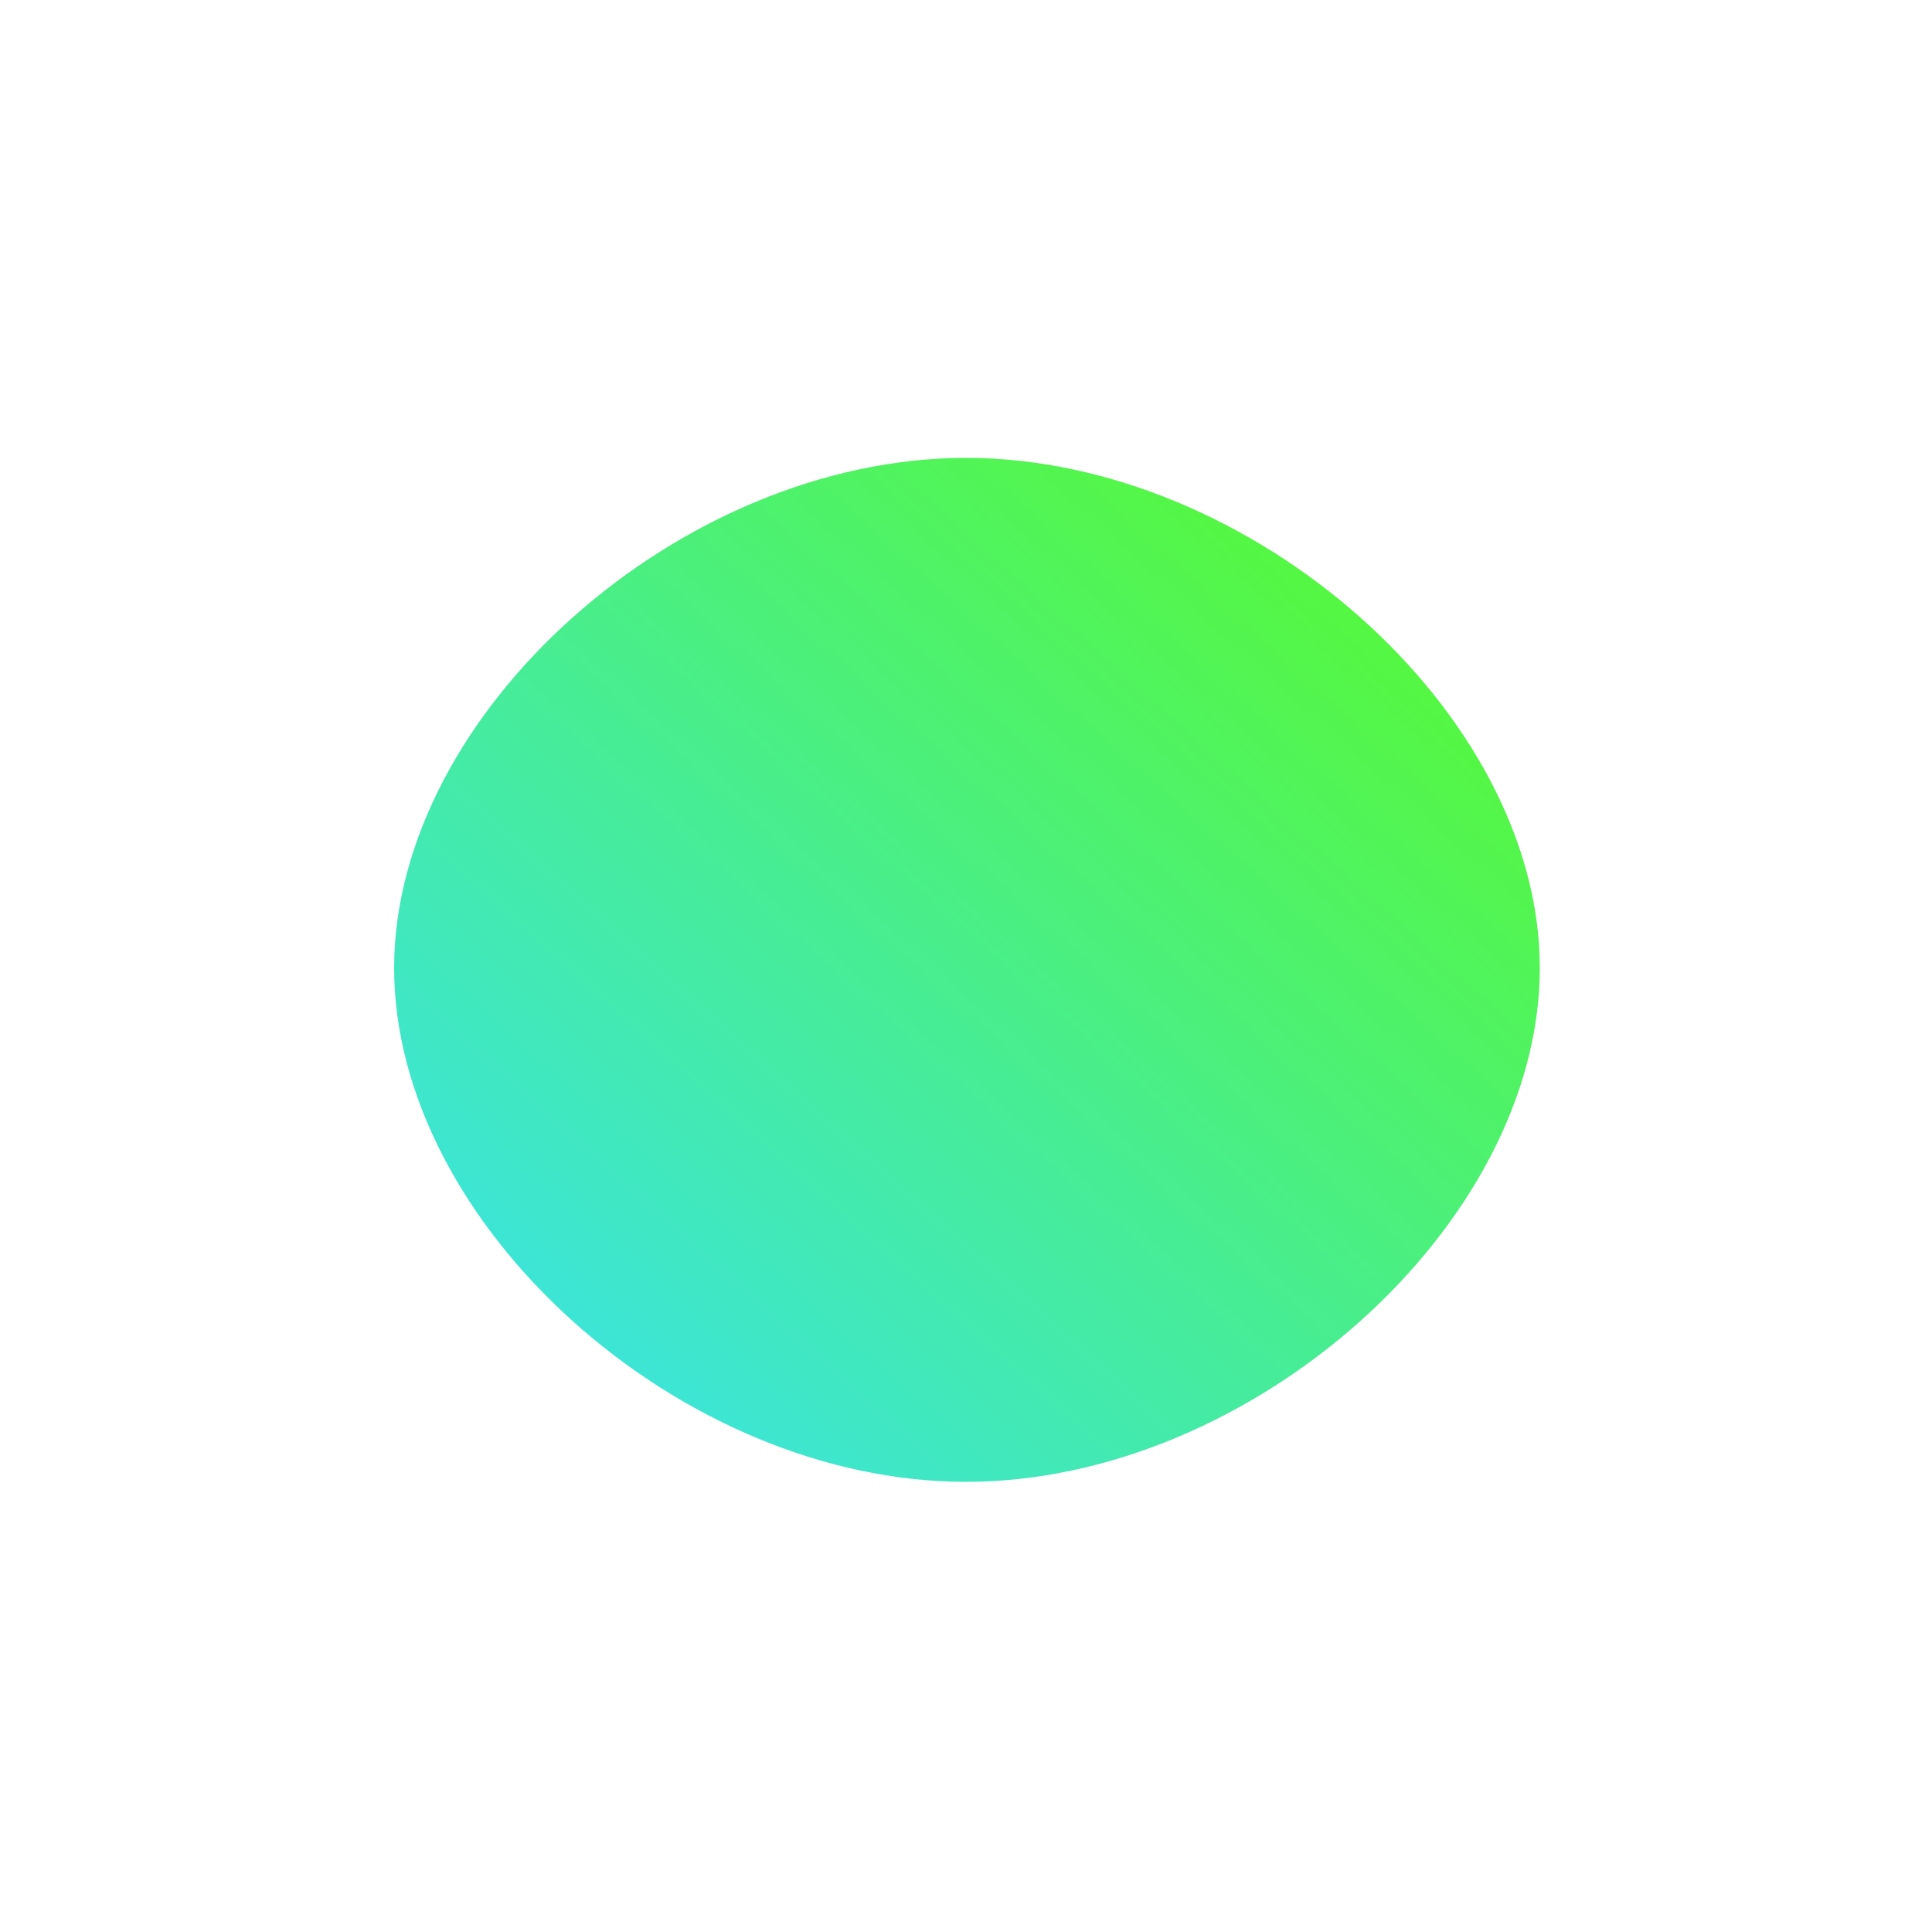
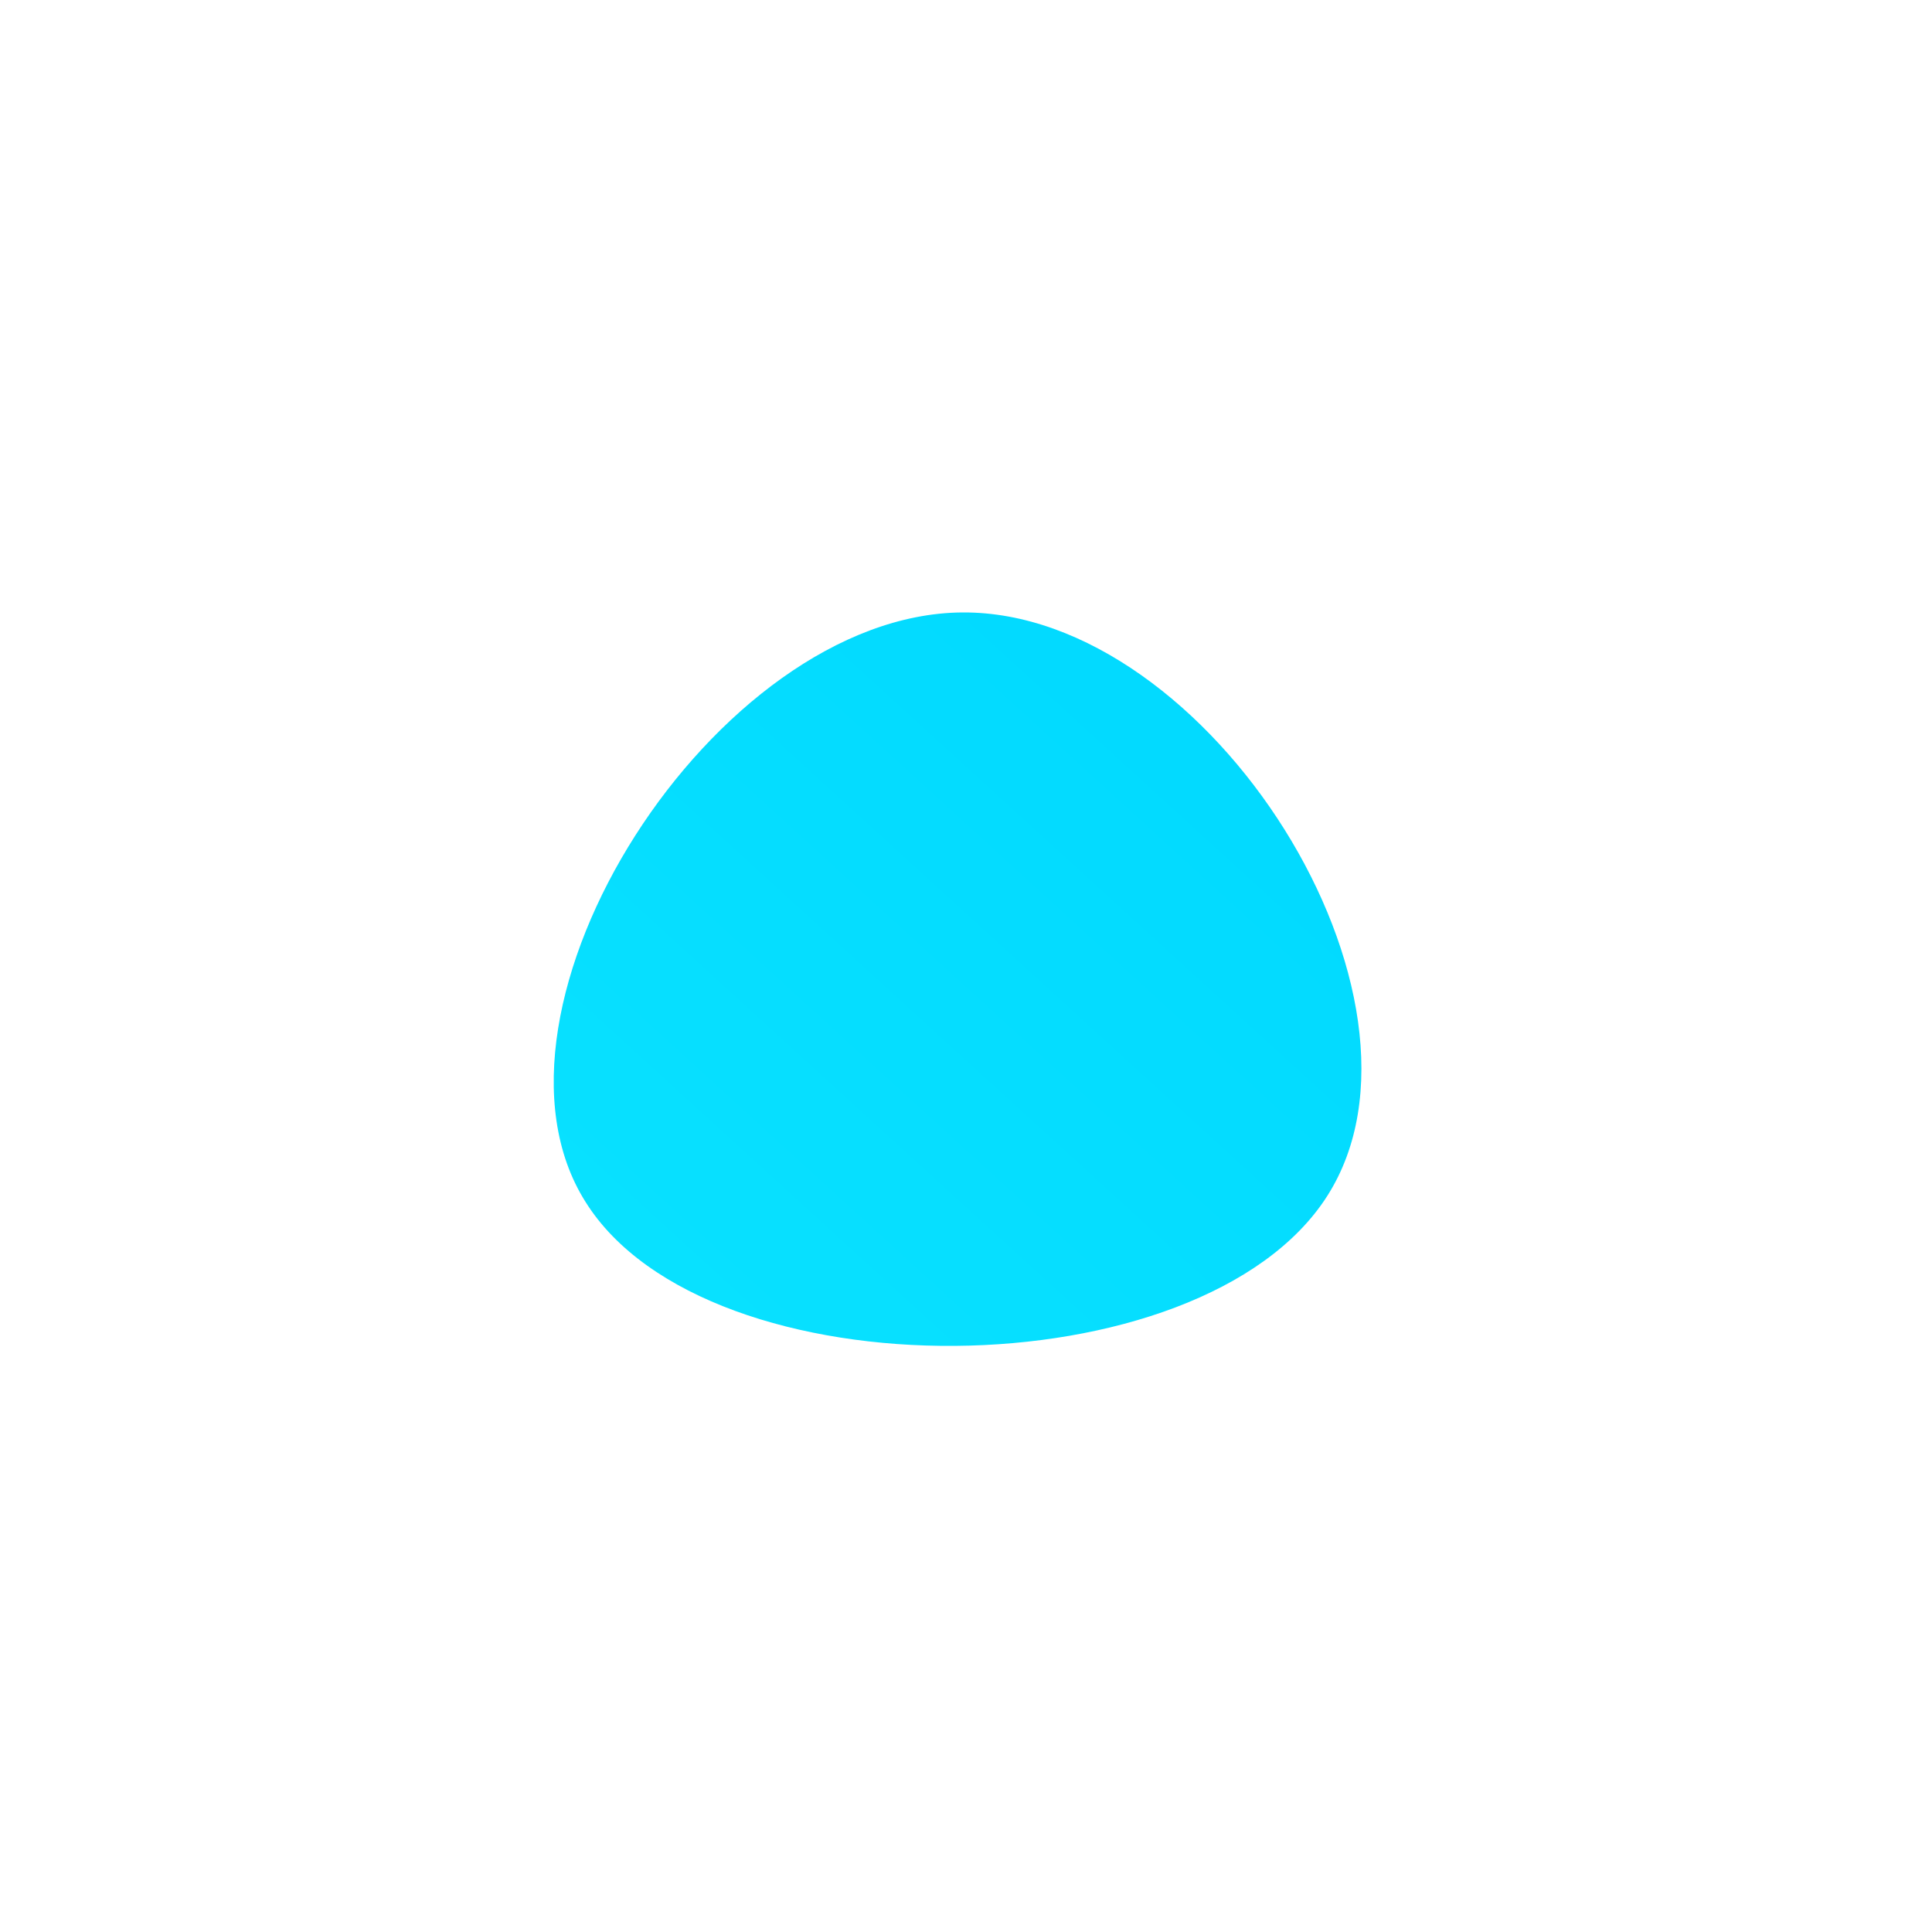
- <svg xmlns="http://www.w3.org/2000/svg" id="sw-js-blob-svg" viewBox="0 0 100 100" version="1.1">
+ <svg xmlns="http://www.w3.org/2000/svg" id="sw-js-blob-svg" viewBox="0 0 100 100">
  <defs>
    <linearGradient id="sw-gradient" x1="0" x2="1" y1="1" y2="0">
-       <stop id="stop1" stop-color="rgba(55, 225.118, 248, 1)" offset="0%" />
-       <stop id="stop2" stop-color="rgba(90.464, 251, 31, 1)" offset="100%" />
+       <stop id="stop1" stop-color="rgba(8.728, 225.802, 255, 1)" offset="0%" />
+       <stop id="stop2" stop-color="rgba(0, 216.129, 255, 1)" offset="100%" />
    </linearGradient>
  </defs>
-   <path fill="url(#sw-gradient)" d="M29.7,0.1C29.7,13.4,14.8,26.7,0,26.7C-14.8,26.7,-29.6,13.4,-29.6,0.1C-29.6,-13.1,-14.8,-26.3,0,-26.3C14.8,-26.3,29.7,-13.1,29.7,0.1Z" width="100%" height="100%" transform="translate(50 50)" stroke-width="0" style="transition: all 0.3s ease 0s;" />
+   <path fill="url(#sw-gradient)" d="M18.7,11.9C12.2,22.1,-13.4,22.3,-19.7,12.2C-26,2.2,-13,-18.2,-0.2,-18.3C12.6,-18.4,25.2,1.7,18.7,11.9Z" width="100%" height="100%" transform="translate(50 50)" stroke-width="0" style="transition: all 0.3s ease 0s;" />
</svg>
